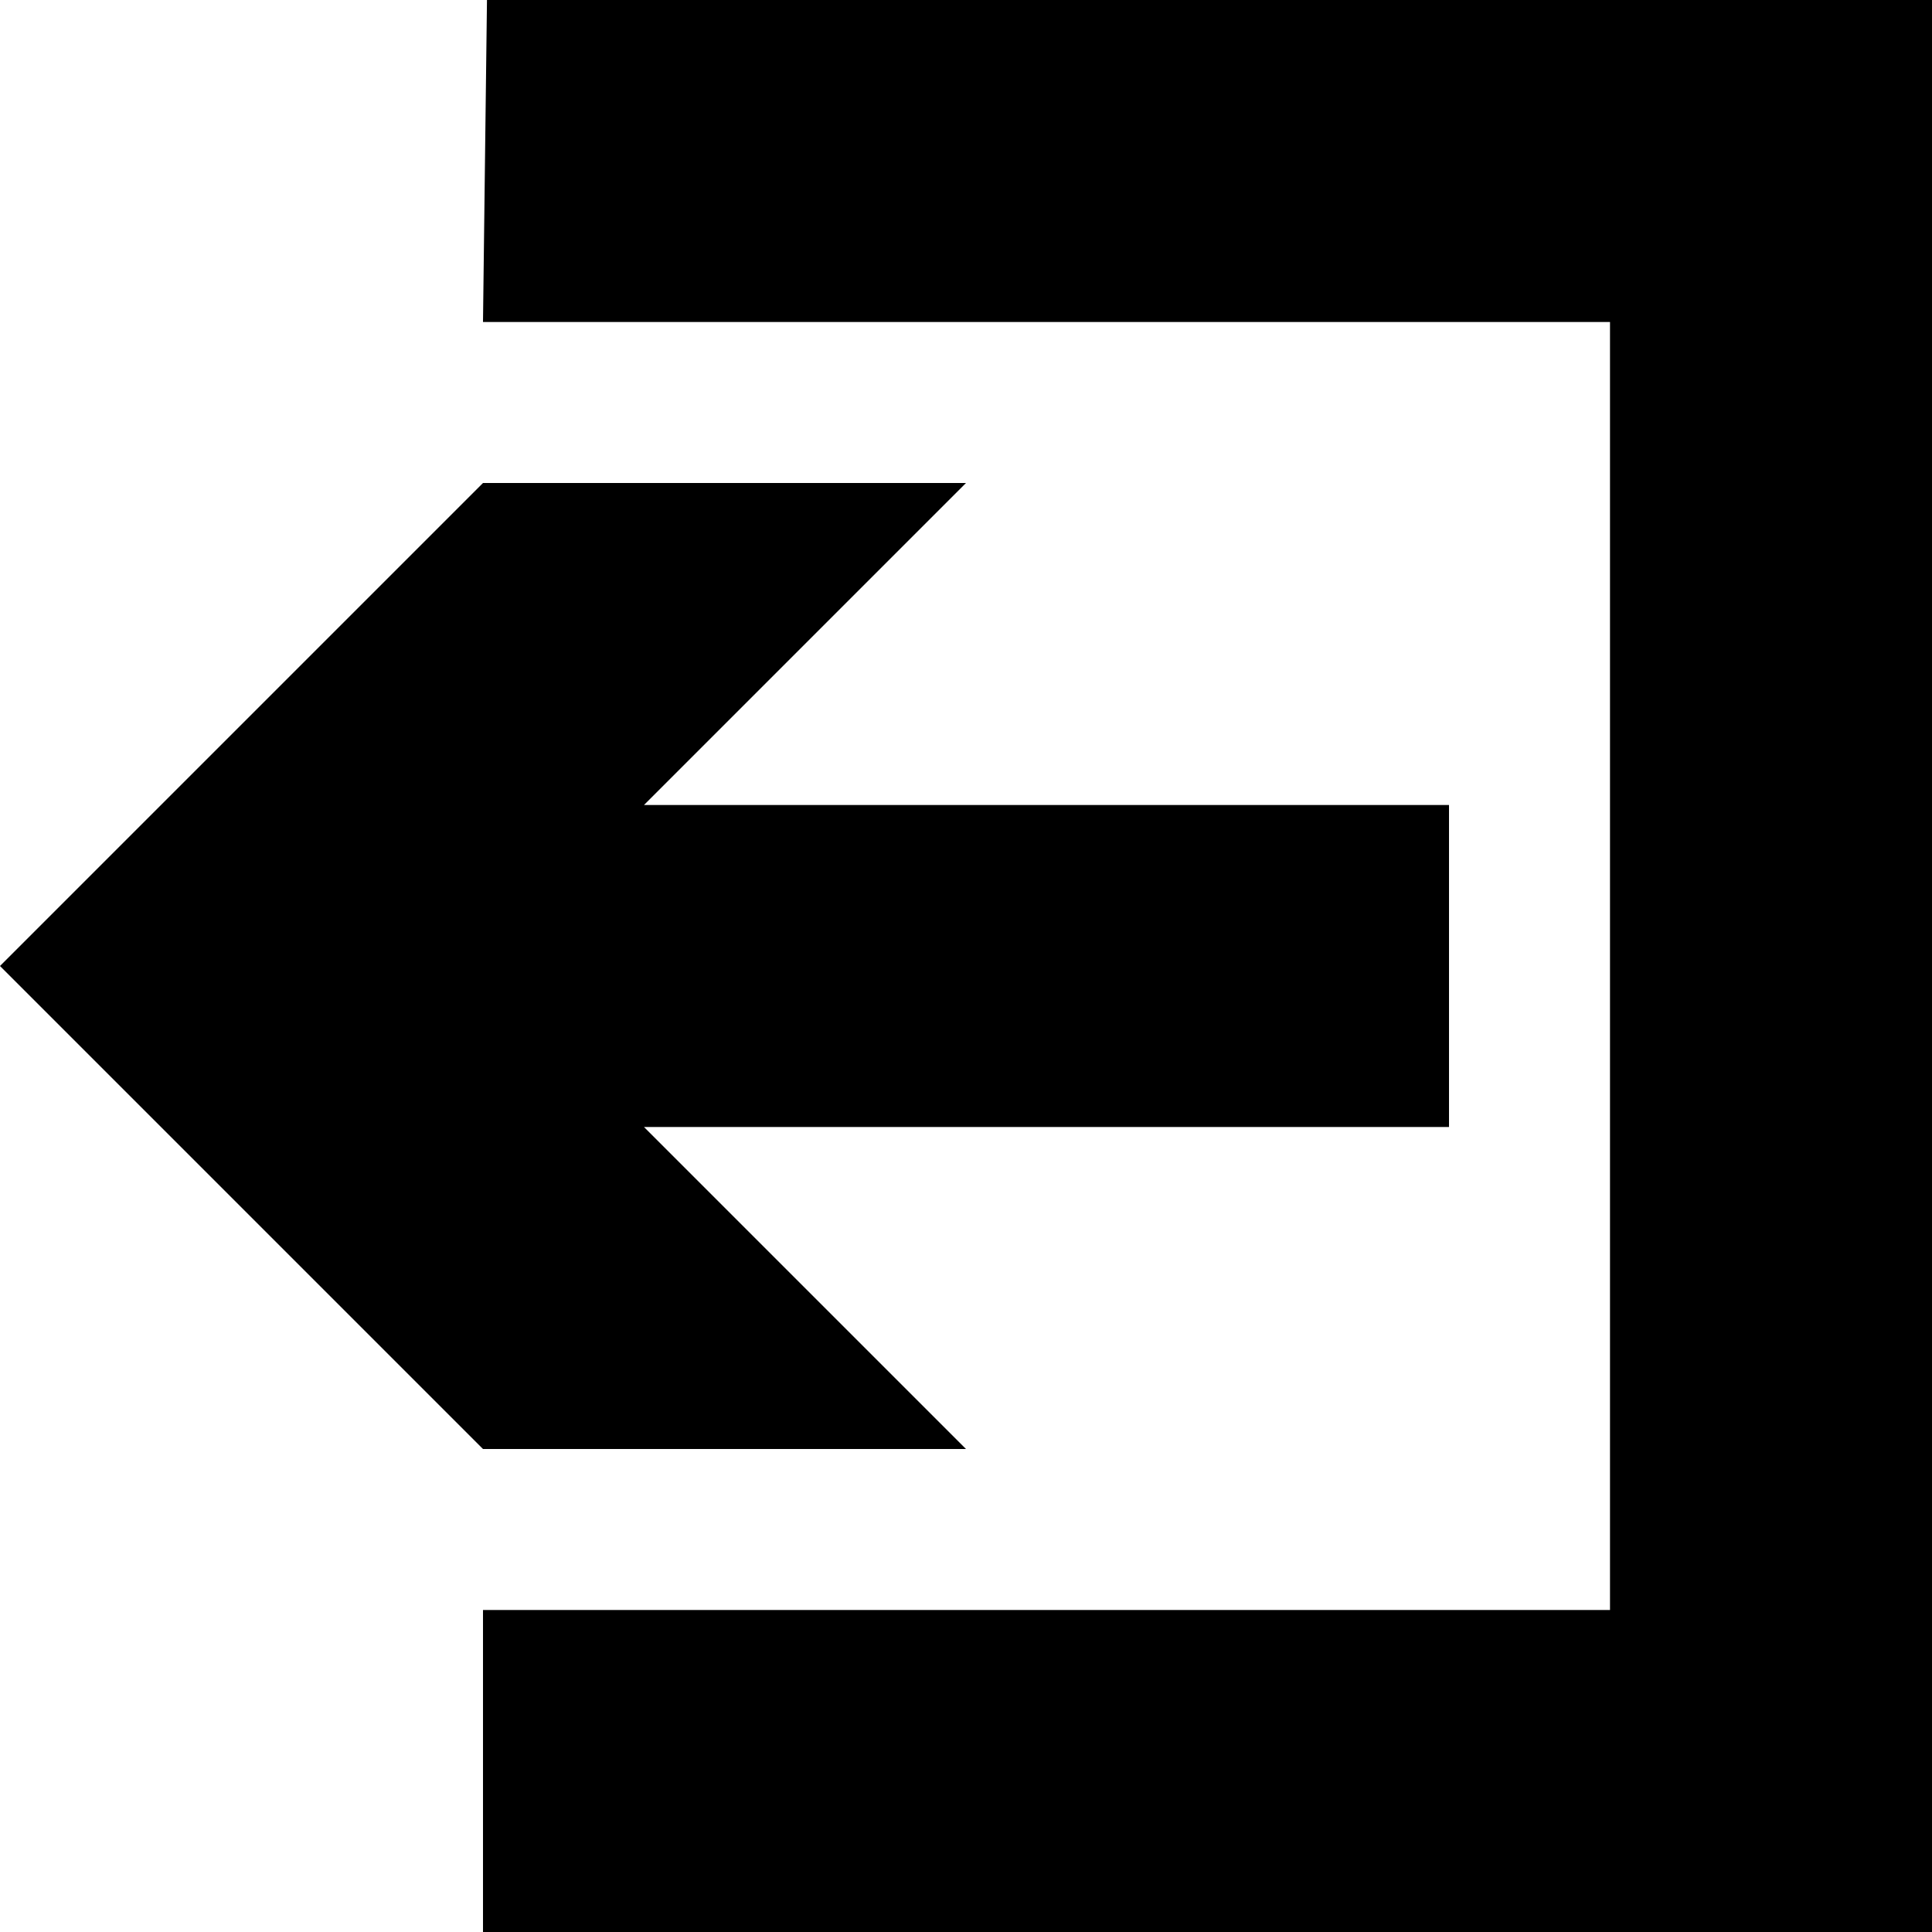
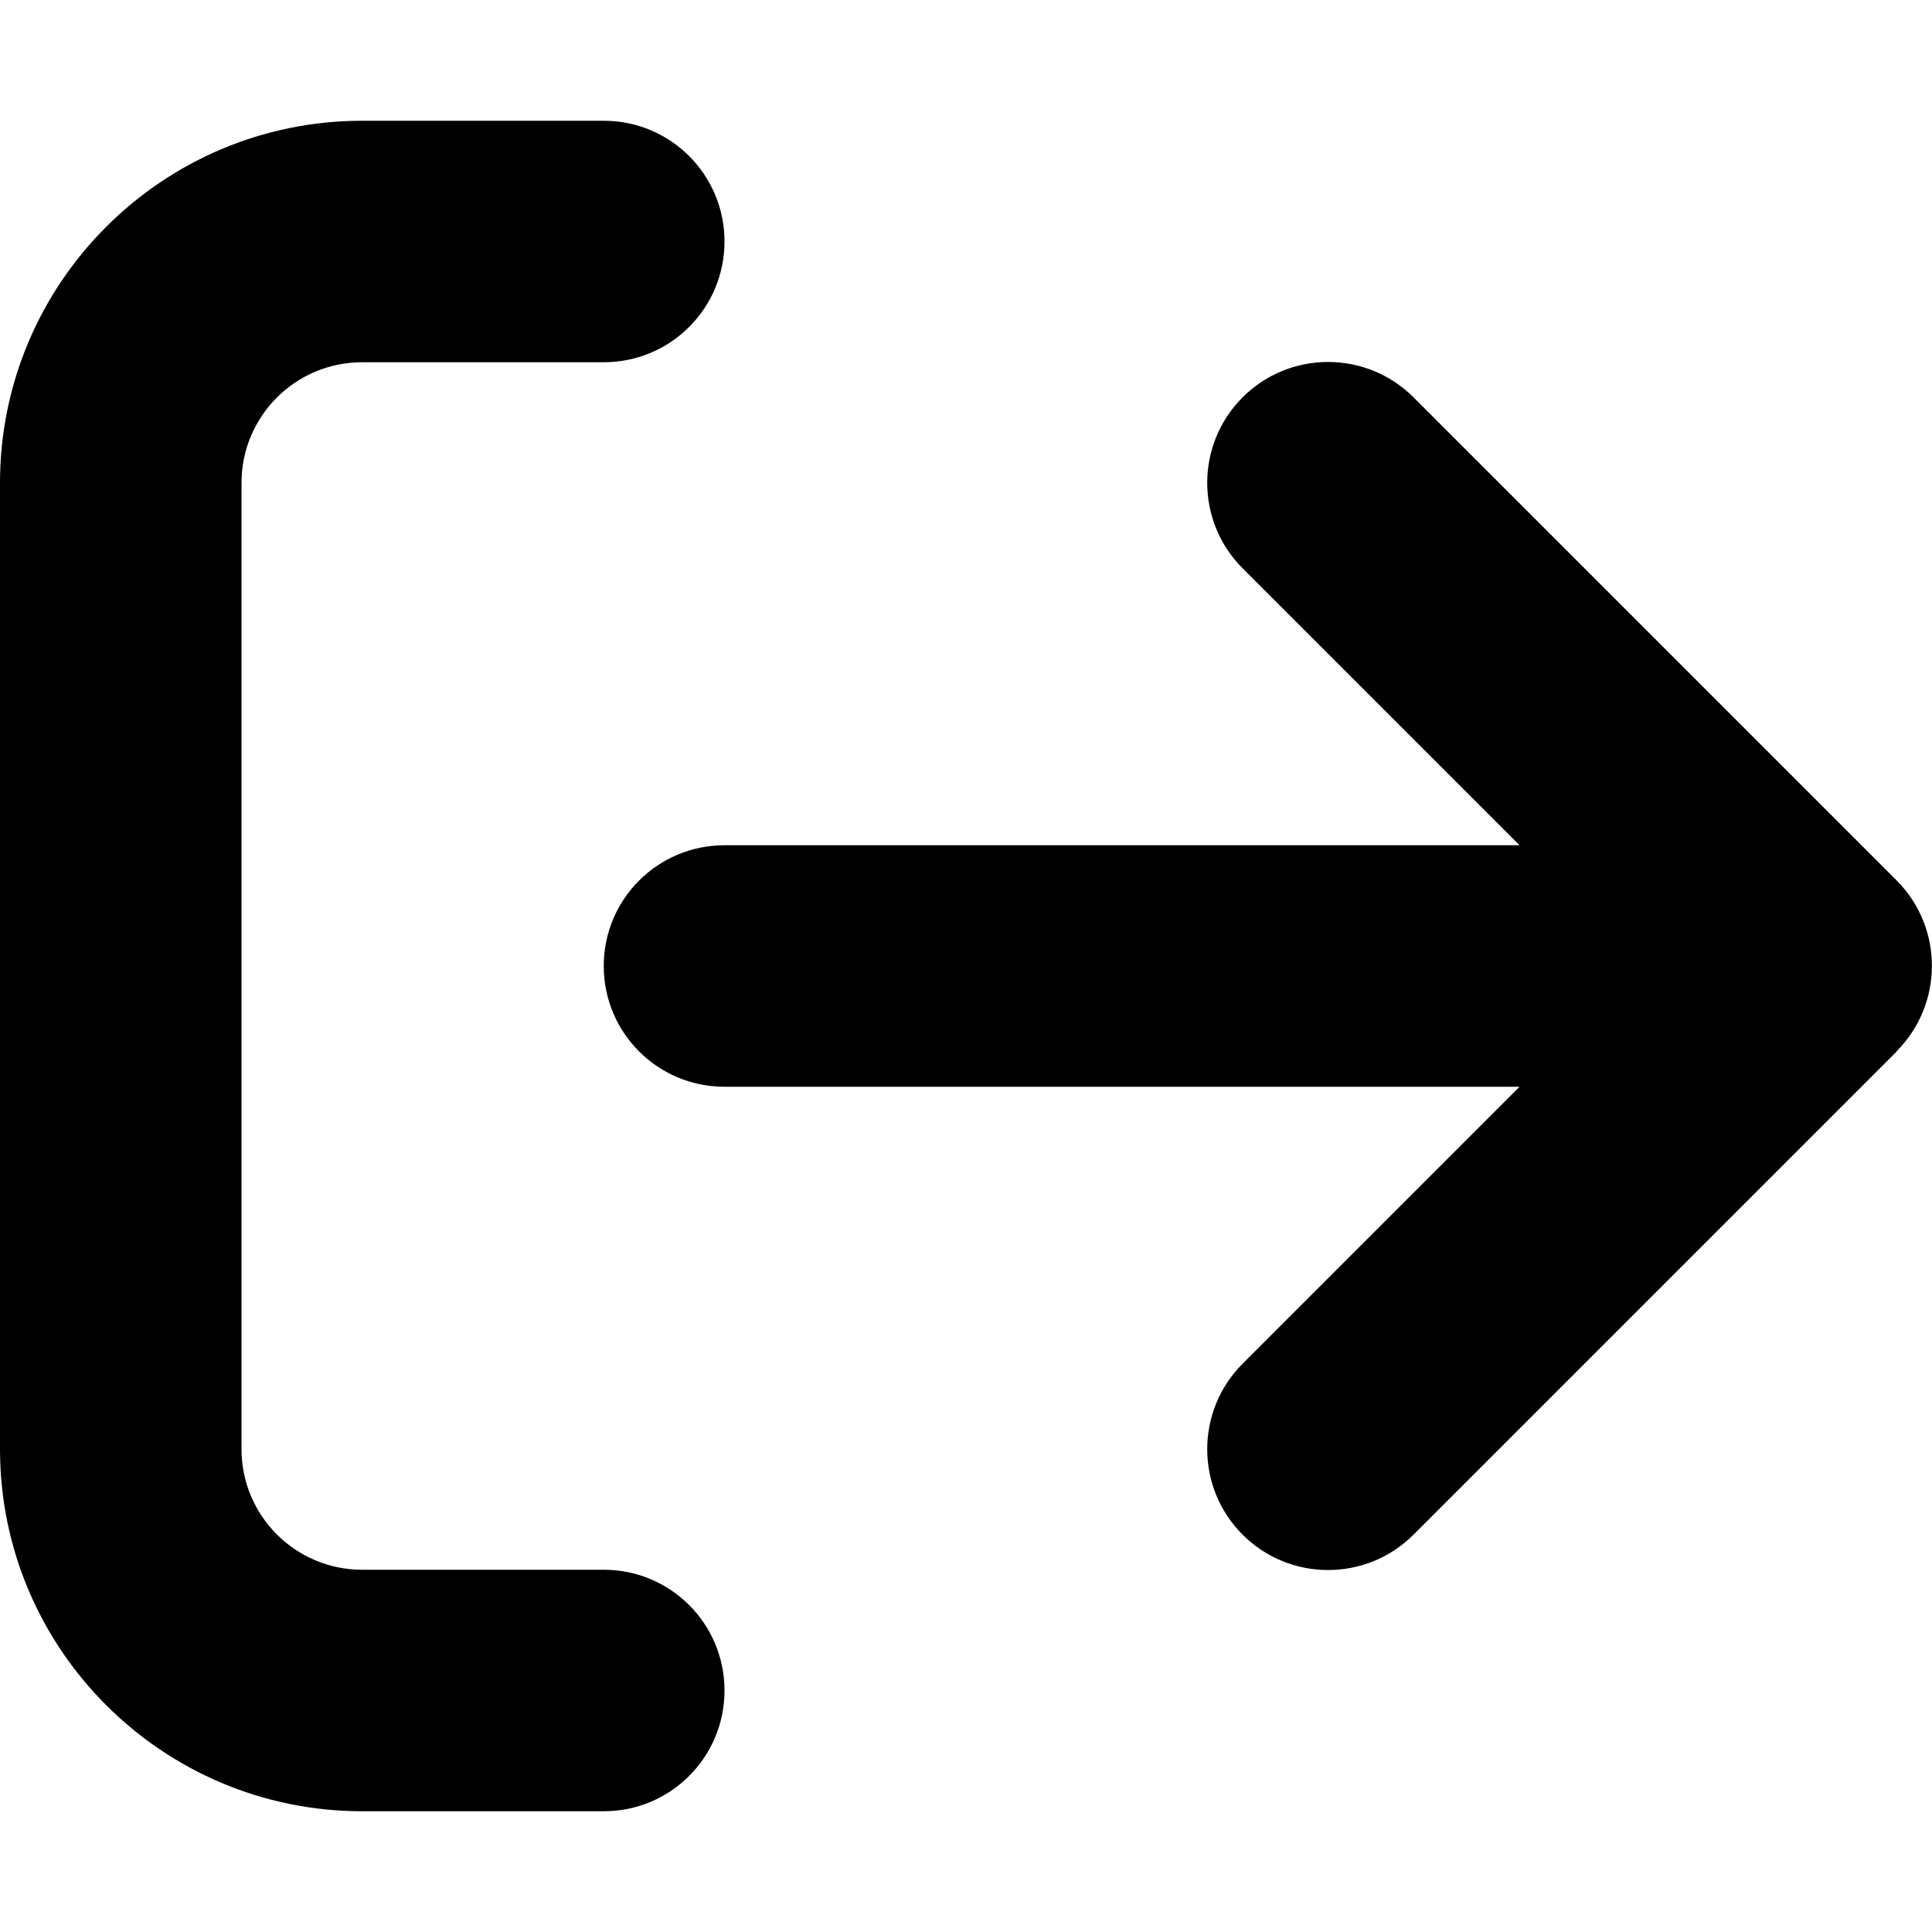
- <svg xmlns="http://www.w3.org/2000/svg" viewBox="0 0 1024 1024">
-   <path d="M258.107 0l-2.11 170.667h597.336v682.667H255.997V1024H1024V0H258.105zm509.895 597.336h-426.67L512 768.003H255.998L-.004 512l256.002-256H512L341.333 426.665h426.67v170.667z" />
+ <svg xmlns="http://www.w3.org/2000/svg" viewBox="0 0 512 512">
+   <path d="M502.6 278.6c12.5-12.5 12.5-32.8 0-45.3l-128-128c-12.5-12.5-32.8-12.5-45.3 0s-12.5 32.8 0 45.3L402.7 224 192 224c-17.7 0-32 14.3-32 32s14.3 32 32 32l210.7 0-73.4 73.4c-12.5 12.5-12.5 32.8 0 45.3s32.8 12.5 45.3 0l128-128zM160 96c17.7 0 32-14.3 32-32s-14.3-32-32-32L96 32C43 32 0 75 0 128L0 384c0 53 43 96 96 96l64 0c17.7 0 32-14.3 32-32s-14.3-32-32-32l-64 0c-17.7 0-32-14.3-32-32l0-256c0-17.7 14.3-32 32-32l64 0z" />
</svg>
